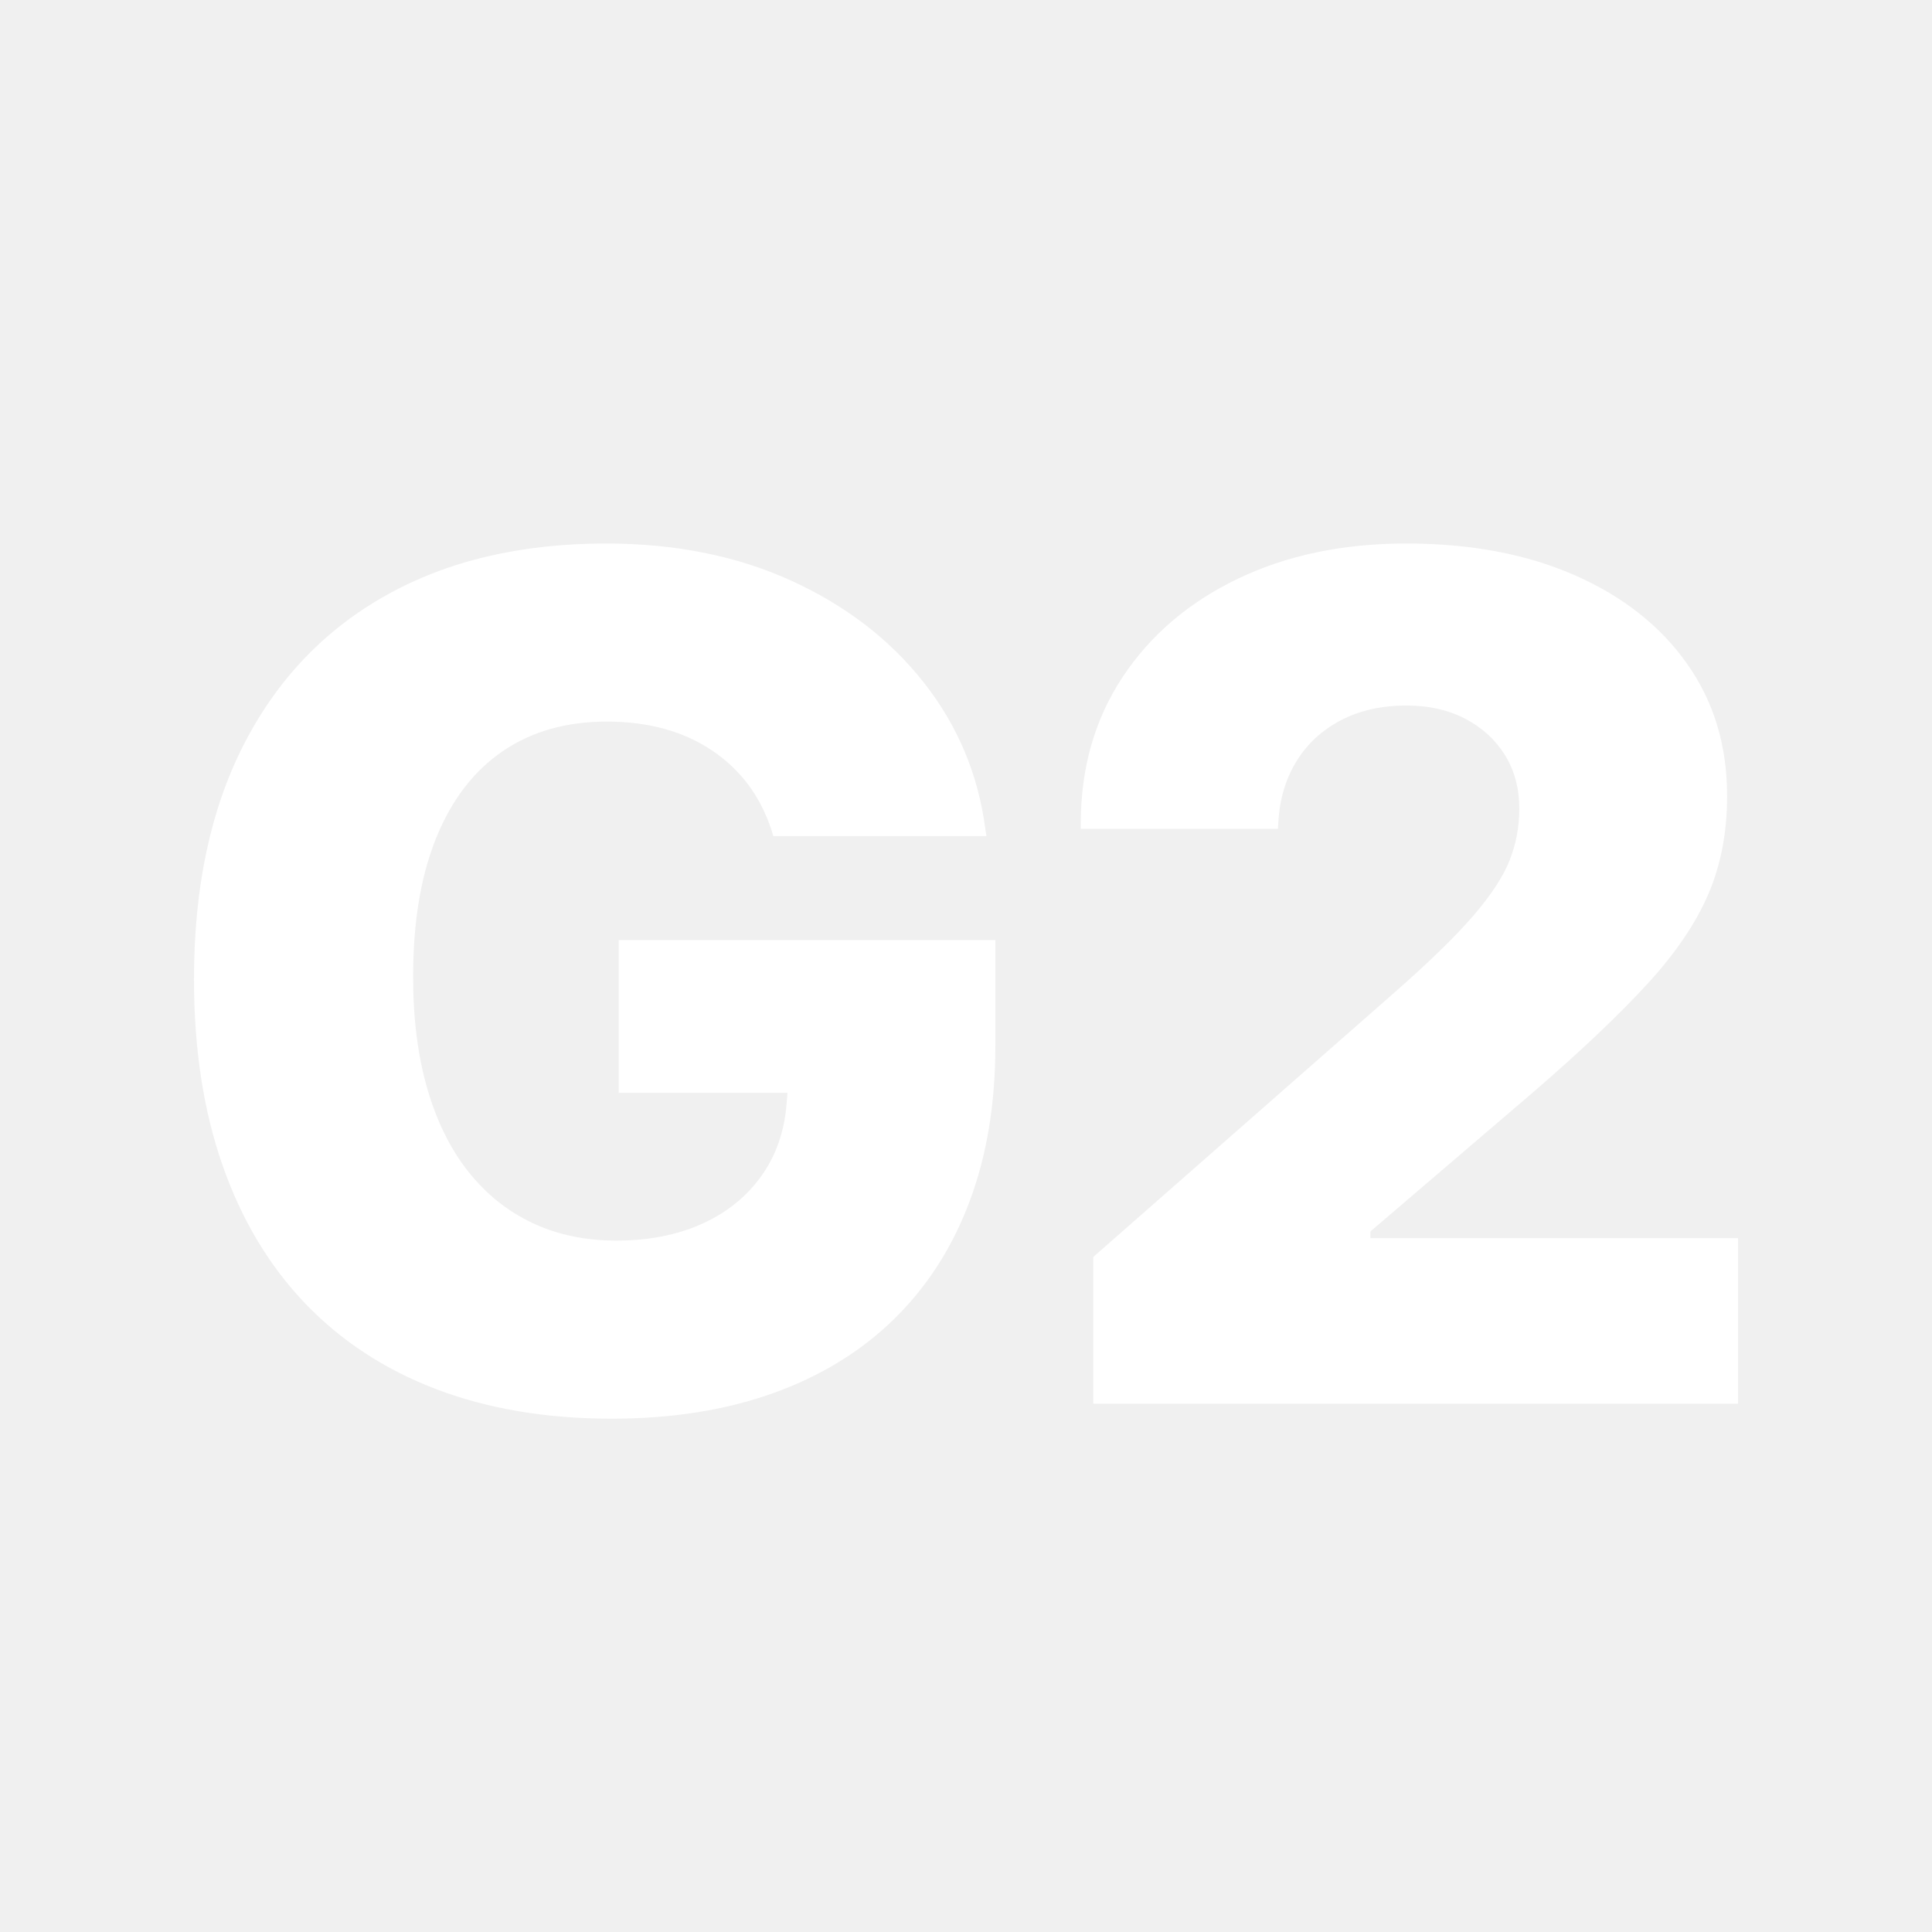
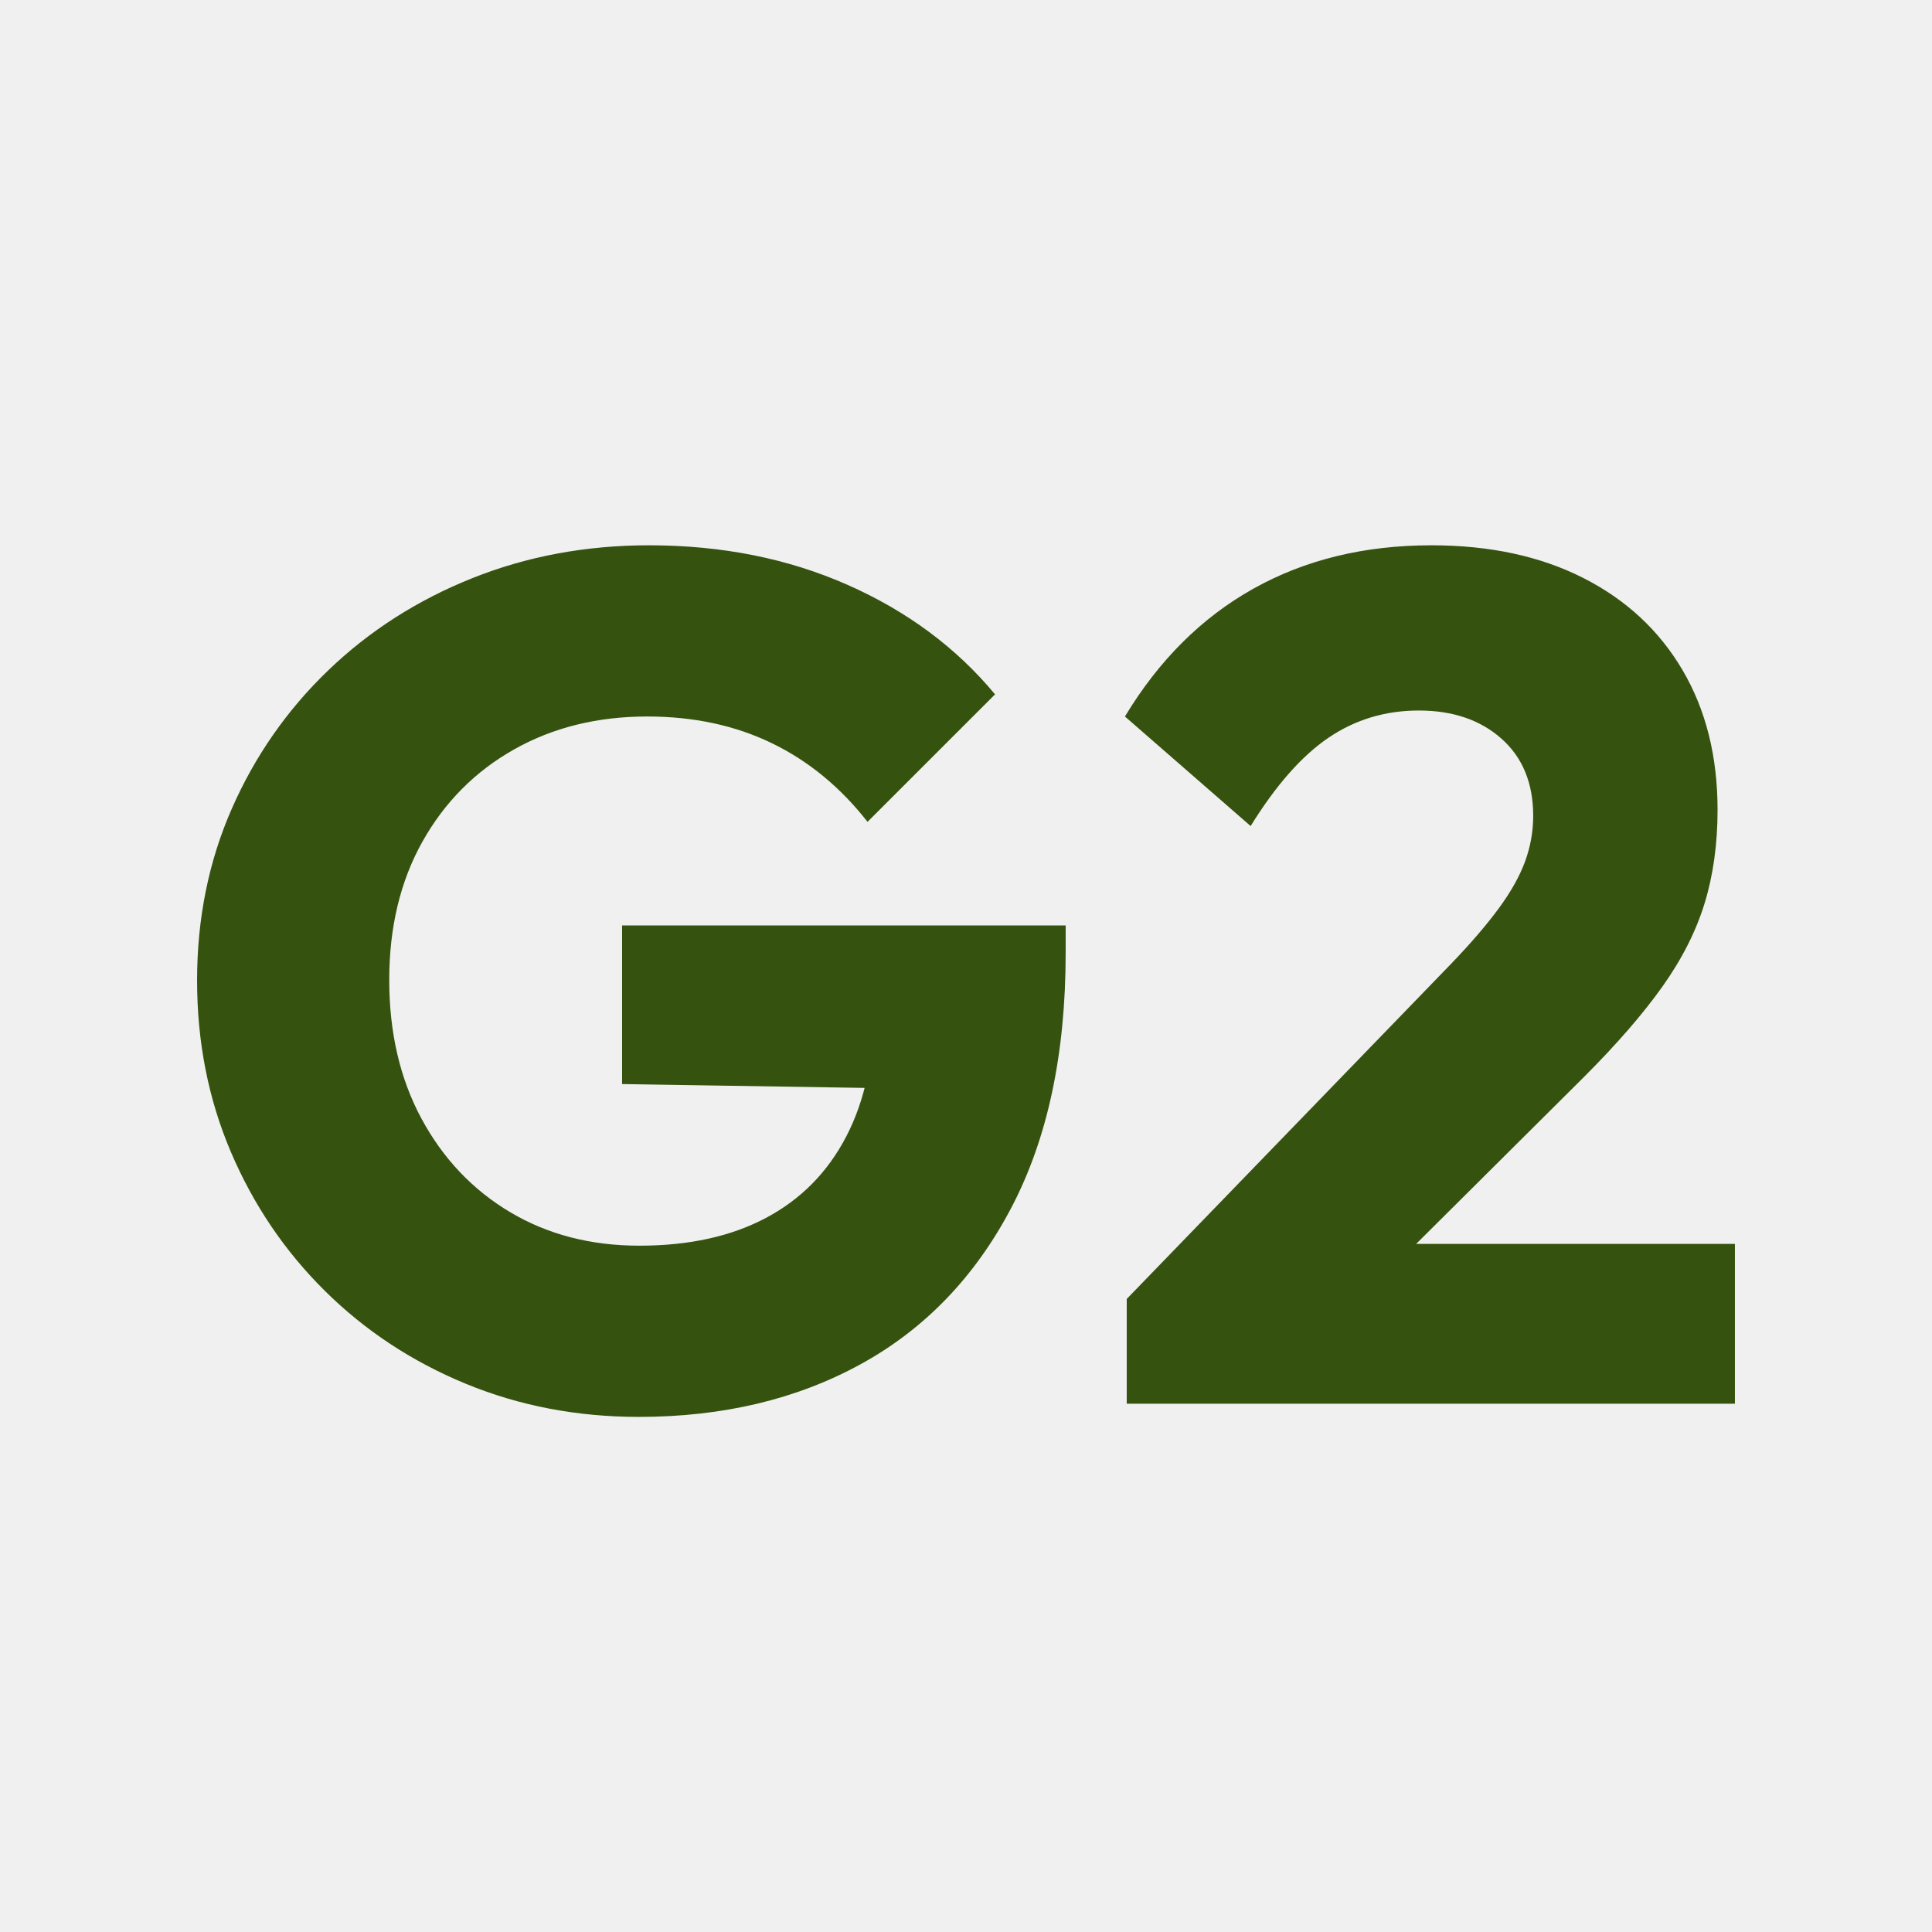
<svg xmlns="http://www.w3.org/2000/svg" width="128" height="128" viewBox="0 0 128 128" fill="none">
-   <path d="M40.527 93.991Q34.043 93.991 28.921 92.043Q23.800 90.095 20.220 86.357Q16.640 82.619 14.746 77.210Q12.852 71.801 12.852 64.887L12.852 64.848Q12.852 55.751 16.164 49.303Q19.475 42.855 25.595 39.432Q31.715 36.009 40.140 36.009Q47.029 36.009 52.428 38.473Q57.828 40.937 61.197 45.209Q64.567 49.480 65.282 54.924L65.357 55.394L51.238 55.394L51.113 54.997Q50.006 51.614 47.160 49.710Q44.314 47.807 40.201 47.807Q36.182 47.807 33.309 49.766Q30.436 51.725 28.904 55.502Q27.371 59.279 27.371 64.700L27.371 64.739Q27.371 68.886 28.310 72.130Q29.249 75.373 31.020 77.613Q32.791 79.853 35.269 81.023Q37.747 82.193 40.825 82.193Q44.037 82.193 46.497 81.087Q48.957 79.981 50.432 77.928Q51.907 75.875 52.116 73.084L52.175 72.402L40.992 72.402L40.992 62.283L65.944 62.283L65.944 69.326Q65.944 75.051 64.230 79.618Q62.515 84.185 59.226 87.399Q55.937 90.612 51.220 92.301Q46.503 93.991 40.527 93.991ZM72.430 93.000L72.430 83.279L92.264 65.864Q95.799 62.769 97.590 60.694Q99.380 58.619 100.018 56.993Q100.655 55.368 100.655 53.635L100.655 53.557Q100.655 51.548 99.703 50.020Q98.751 48.492 97.073 47.618Q95.394 46.743 93.191 46.743Q90.680 46.743 88.803 47.737Q86.925 48.732 85.869 50.477Q84.814 52.223 84.695 54.476L84.665 54.909L71.605 54.909L71.605 54.557Q71.605 49.051 74.366 44.872Q77.126 40.692 81.995 38.351Q86.863 36.009 93.164 36.009Q99.557 36.009 104.334 38.111Q109.111 40.212 111.767 43.967Q114.424 47.721 114.424 52.701L114.424 52.779Q114.424 56.351 113.175 59.253Q111.927 62.154 109.138 65.193Q106.350 68.233 101.694 72.261L85.017 86.529L90.793 76.747L90.793 86.529L85.047 82.030L115.148 82.030L115.148 93.000Z" fill="white" />
+   <path d="M42.326 93.873Q36.178 93.873 30.844 91.671Q25.510 89.470 21.524 85.524Q17.538 81.578 15.297 76.323Q13.057 71.068 13.057 64.960Q13.057 58.813 15.357 53.578Q17.657 48.343 21.742 44.416Q25.827 40.490 31.280 38.309Q36.734 36.127 43.000 36.127Q50.218 36.127 56.147 38.745Q62.076 41.363 65.924 46.003L57.476 54.450Q54.779 51.000 51.130 49.235Q47.482 47.470 42.881 47.470Q37.924 47.470 34.057 49.652Q30.190 51.833 27.989 55.759Q25.788 59.686 25.788 64.921Q25.788 70.156 27.929 74.122Q30.071 78.088 33.799 80.309Q37.527 82.530 42.365 82.530Q47.283 82.530 50.754 80.686Q54.224 78.841 56.068 75.292Q57.912 71.742 57.912 66.705L66.201 72.218L41.215 71.822L41.215 61.312L70.603 61.312L70.603 63.136Q70.603 73.170 66.994 80.031Q63.385 86.892 57.020 90.382Q50.654 93.873 42.326 93.873ZM74.649 86.059L96.144 63.850Q98.088 61.827 99.297 60.181Q100.507 58.535 101.042 57.068Q101.578 55.601 101.578 54.054Q101.578 50.802 99.476 48.938Q97.374 47.074 94.003 47.074Q90.671 47.074 88.014 48.878Q85.357 50.683 82.858 54.728L74.530 47.470Q77.901 41.878 83.037 39.003Q88.173 36.127 94.836 36.127Q100.626 36.127 104.890 38.289Q109.153 40.450 111.473 44.397Q113.793 48.343 113.793 53.657Q113.793 57.028 112.941 59.824Q112.088 62.620 110.144 65.357Q108.201 68.093 104.949 71.346L89.997 86.218ZM74.649 93.000L74.649 86.059L85.159 82.411L114.943 82.411L114.943 93.000Z" fill="#35530E" />
</svg>
